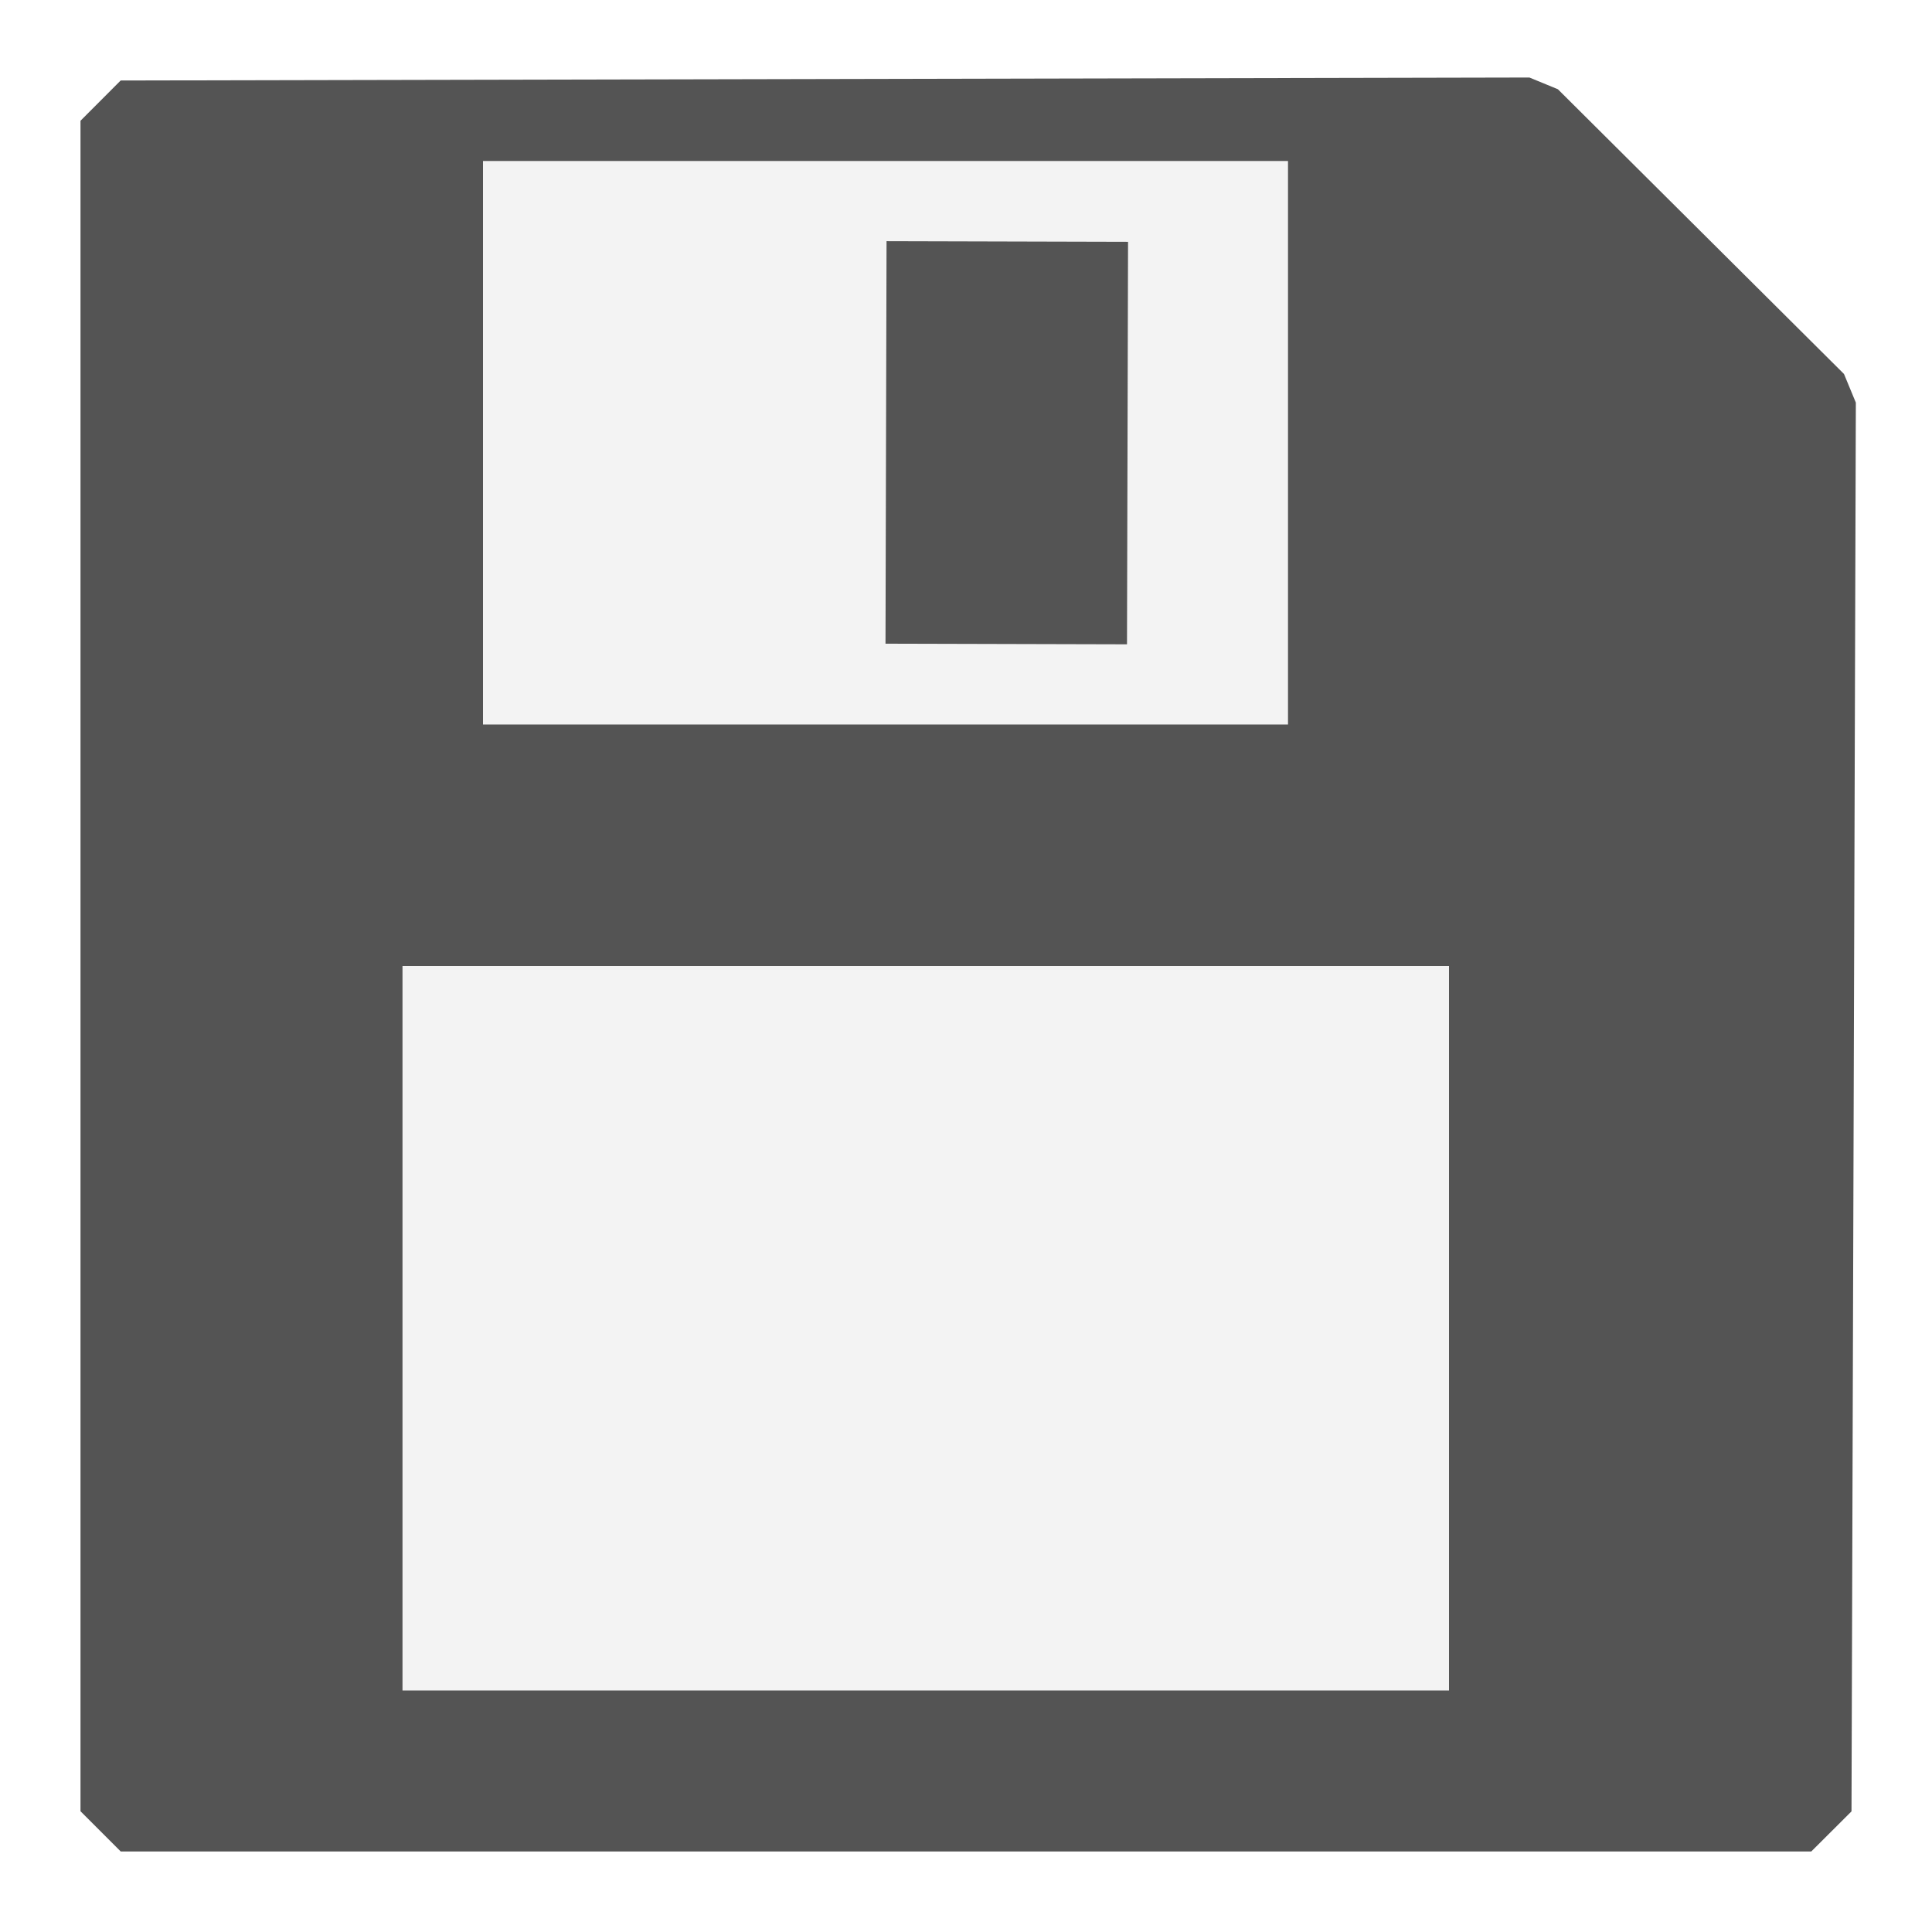
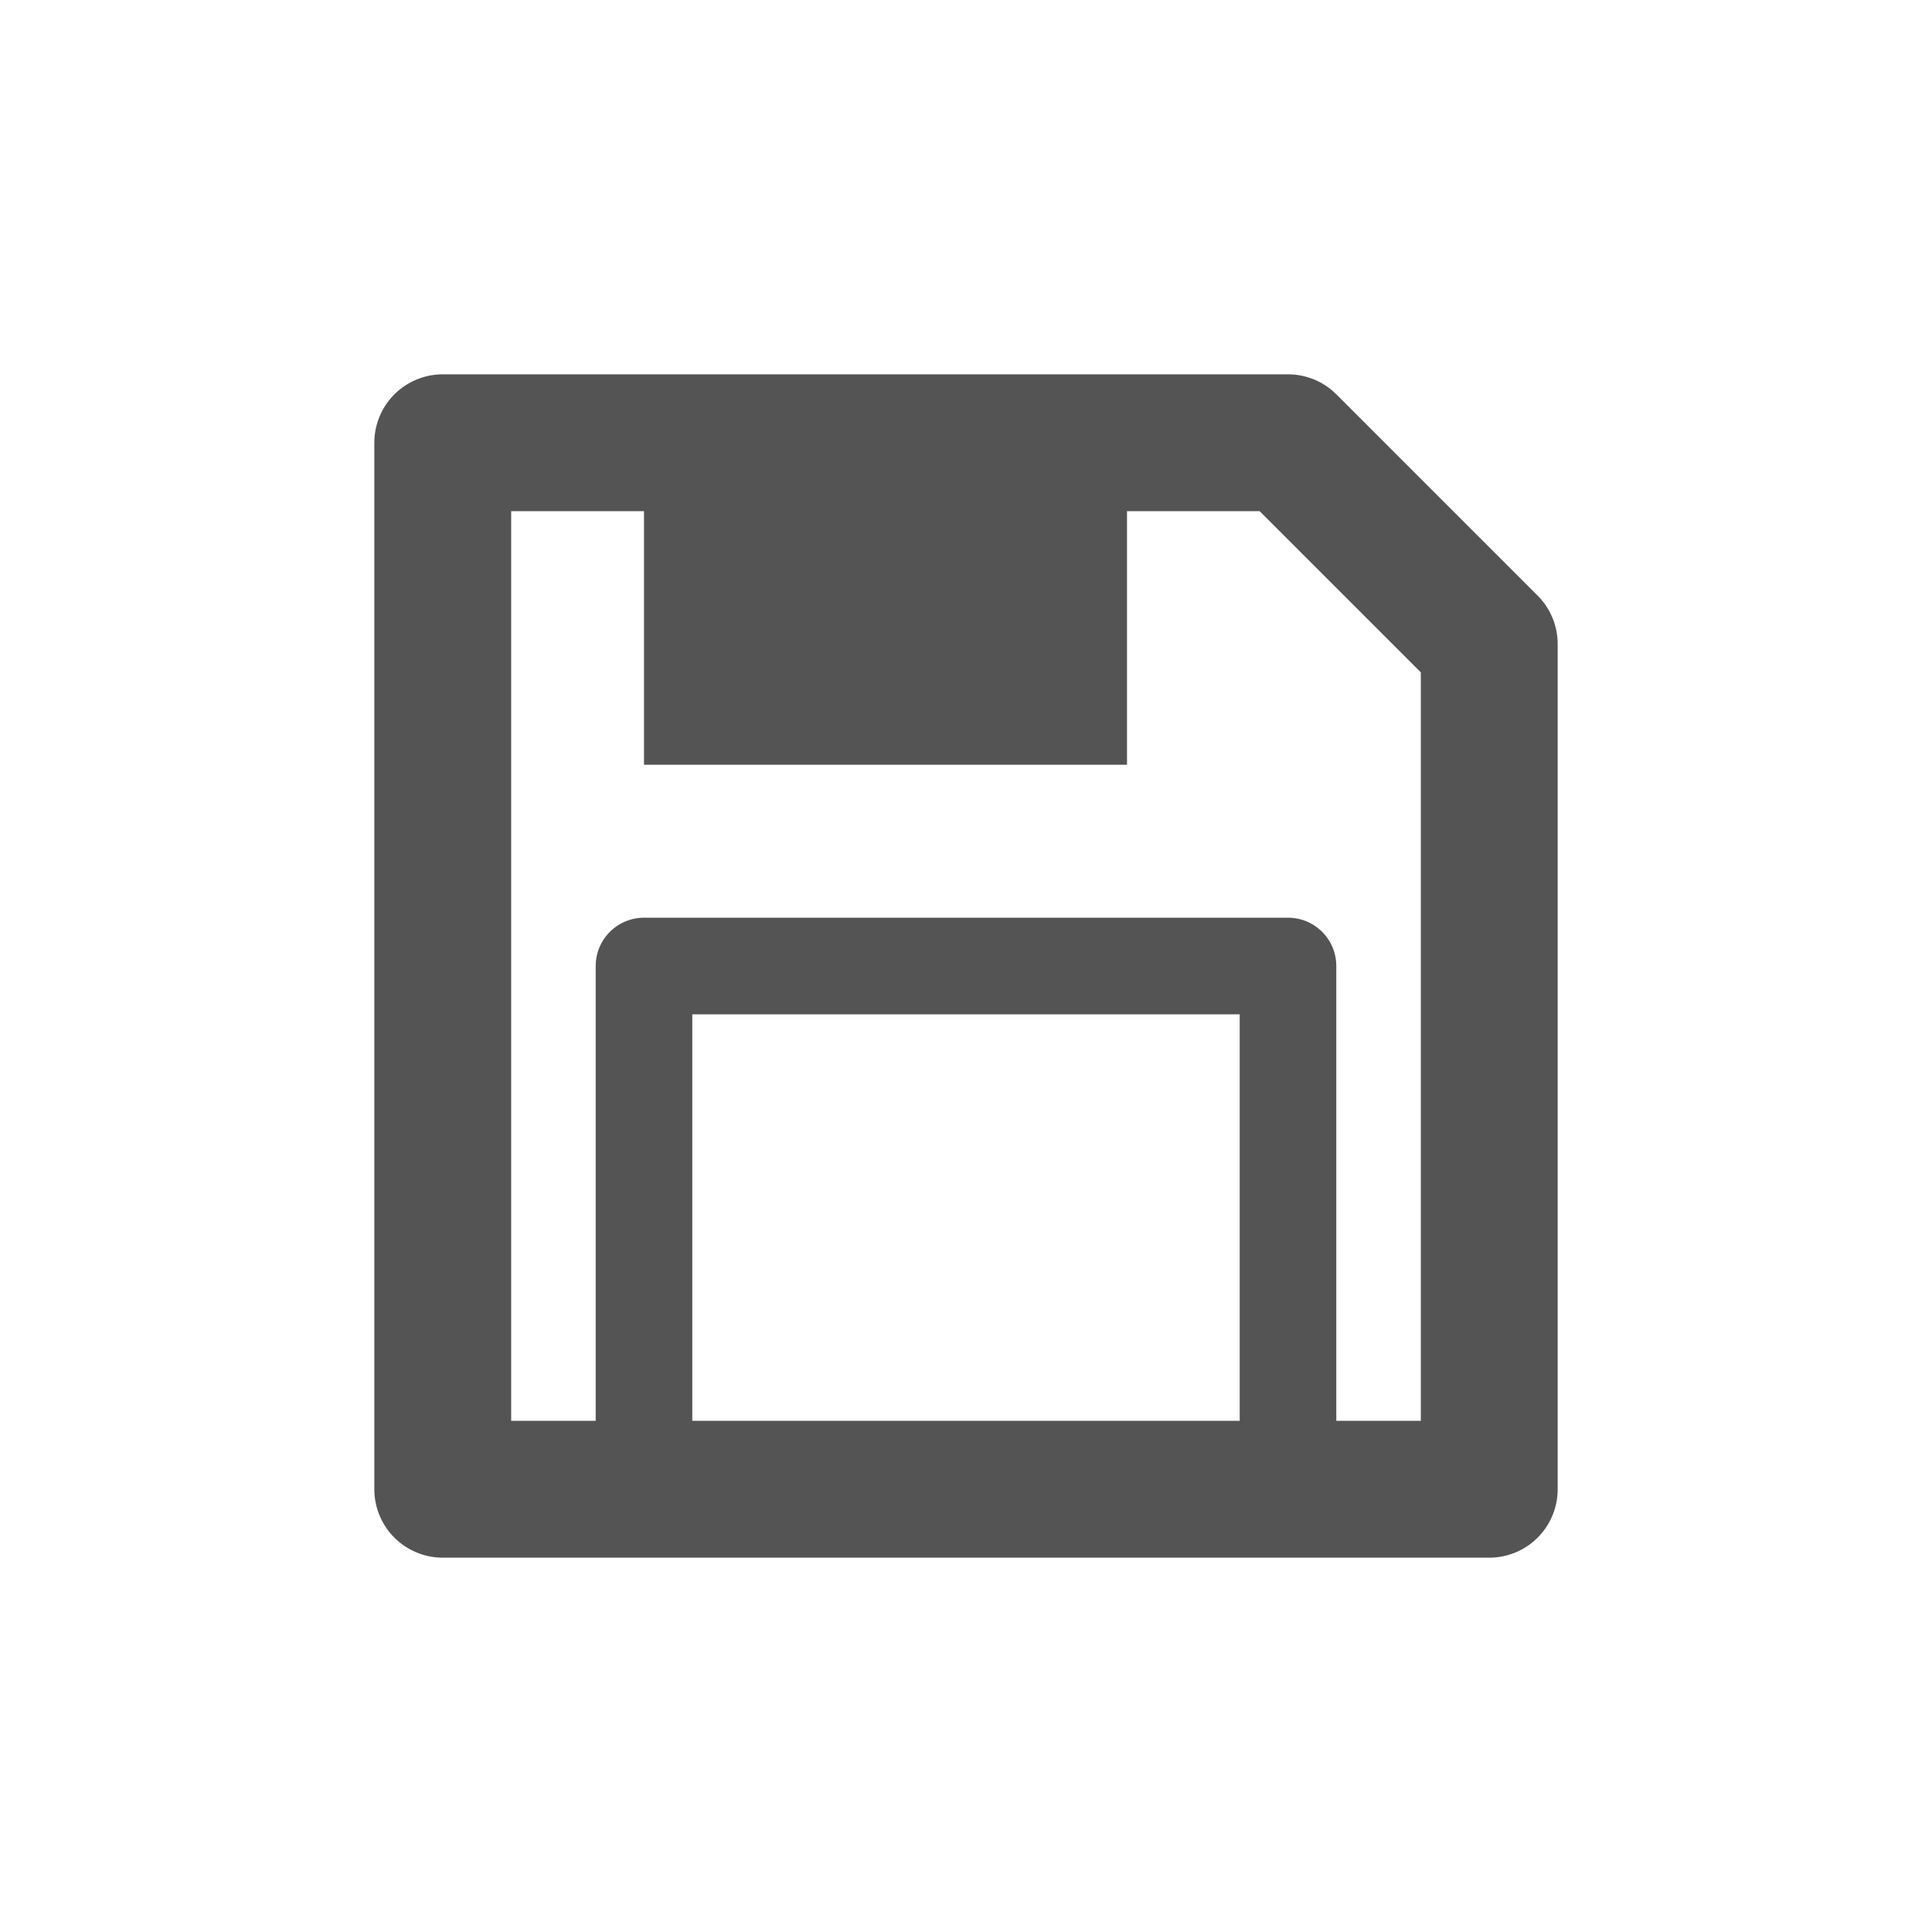
- <svg xmlns="http://www.w3.org/2000/svg" version="1.1" id="Слой_1" x="0px" y="0px" viewBox="0 0 24 24" style="enable-background:new 0 0 24 24;" xml:space="preserve">
-   <defs id="defs851">
- 
- 
- 
- 
- 
- </defs>
-   <style type="text/css" id="style833">
- 	.st0{fill:#727272;stroke:#545454;stroke-linecap:round;stroke-linejoin:bevel;}
- 	.st1{fill:#F3F3F3;}
- 	.st2{fill:#545454;}
- 	.st3{fill:none;stroke:#727272;stroke-linejoin:round;}
- </style>
-   <path id="polygon10" class="st0" d="M 22.554,5 22.5,22.5 H 1.5 V 1.5 L 19,1.463 Z" style="fill:#545454;fill-opacity:1" />
-   <rect x="6" y="2" class="st1" width="10" height="7" id="rect839" style="fill:#f3f3f3;fill-opacity:1" />
-   <path id="line16" class="st3" d="M 12.513,3 12.5,8" style="stroke:#545454;stroke-width:3;stroke-miterlimit:4;stroke-dasharray:none;stroke-opacity:1" />
-   <rect x="5" y="12" class="st1" width="13" height="9" id="rect845" style="fill:#f3f3f3;fill-opacity:1;stroke-width:1" />
+ <svg xmlns="http://www.w3.org/2000/svg" viewBox="0 0 24 24" width="24" height="24">
+   <g fill="none" stroke-linecap="round" stroke-linejoin="round">
+     <path d="M5.5 5.5 H16 L18.5 8 V18.5 H5.5 Z" stroke="#545454" stroke-width="1.7" />
+     <rect x="8" y="5.5" width="6" height="4" fill="#545454" stroke="none" />
+     <rect x="8" y="12" width="8" height="6.5" stroke="#545454" stroke-width="1.2" />
+   </g>
</svg>
